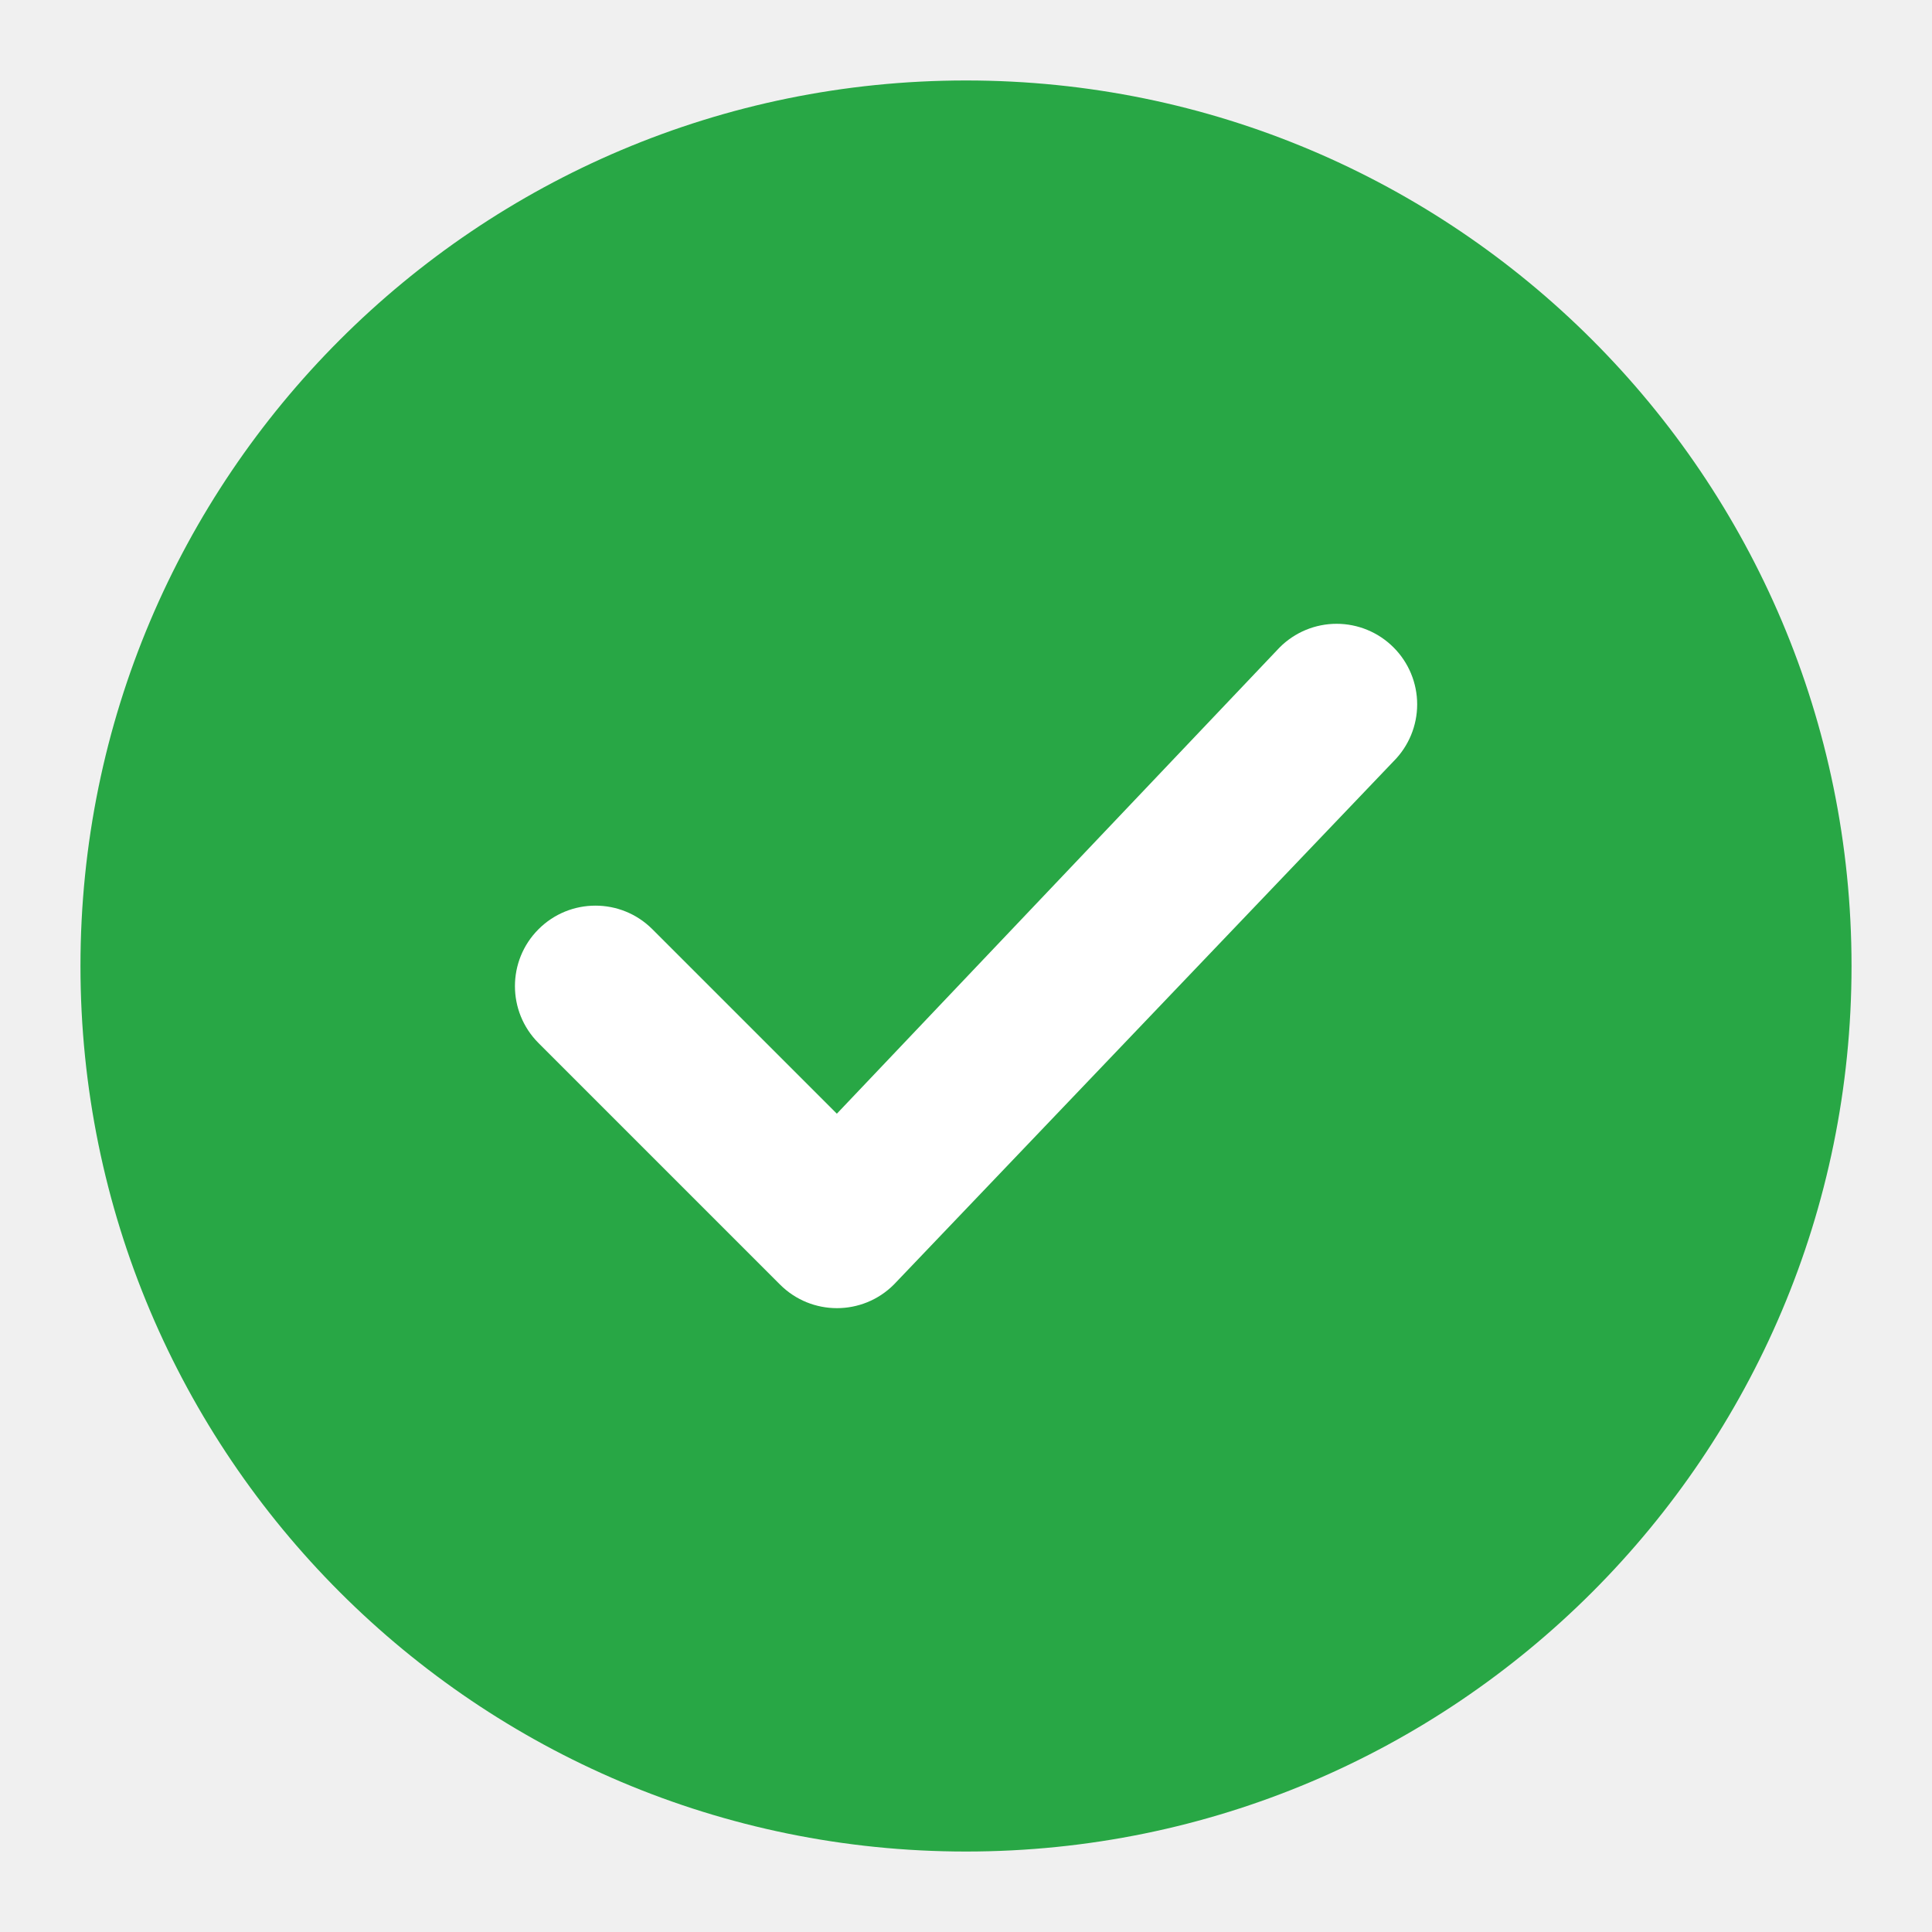
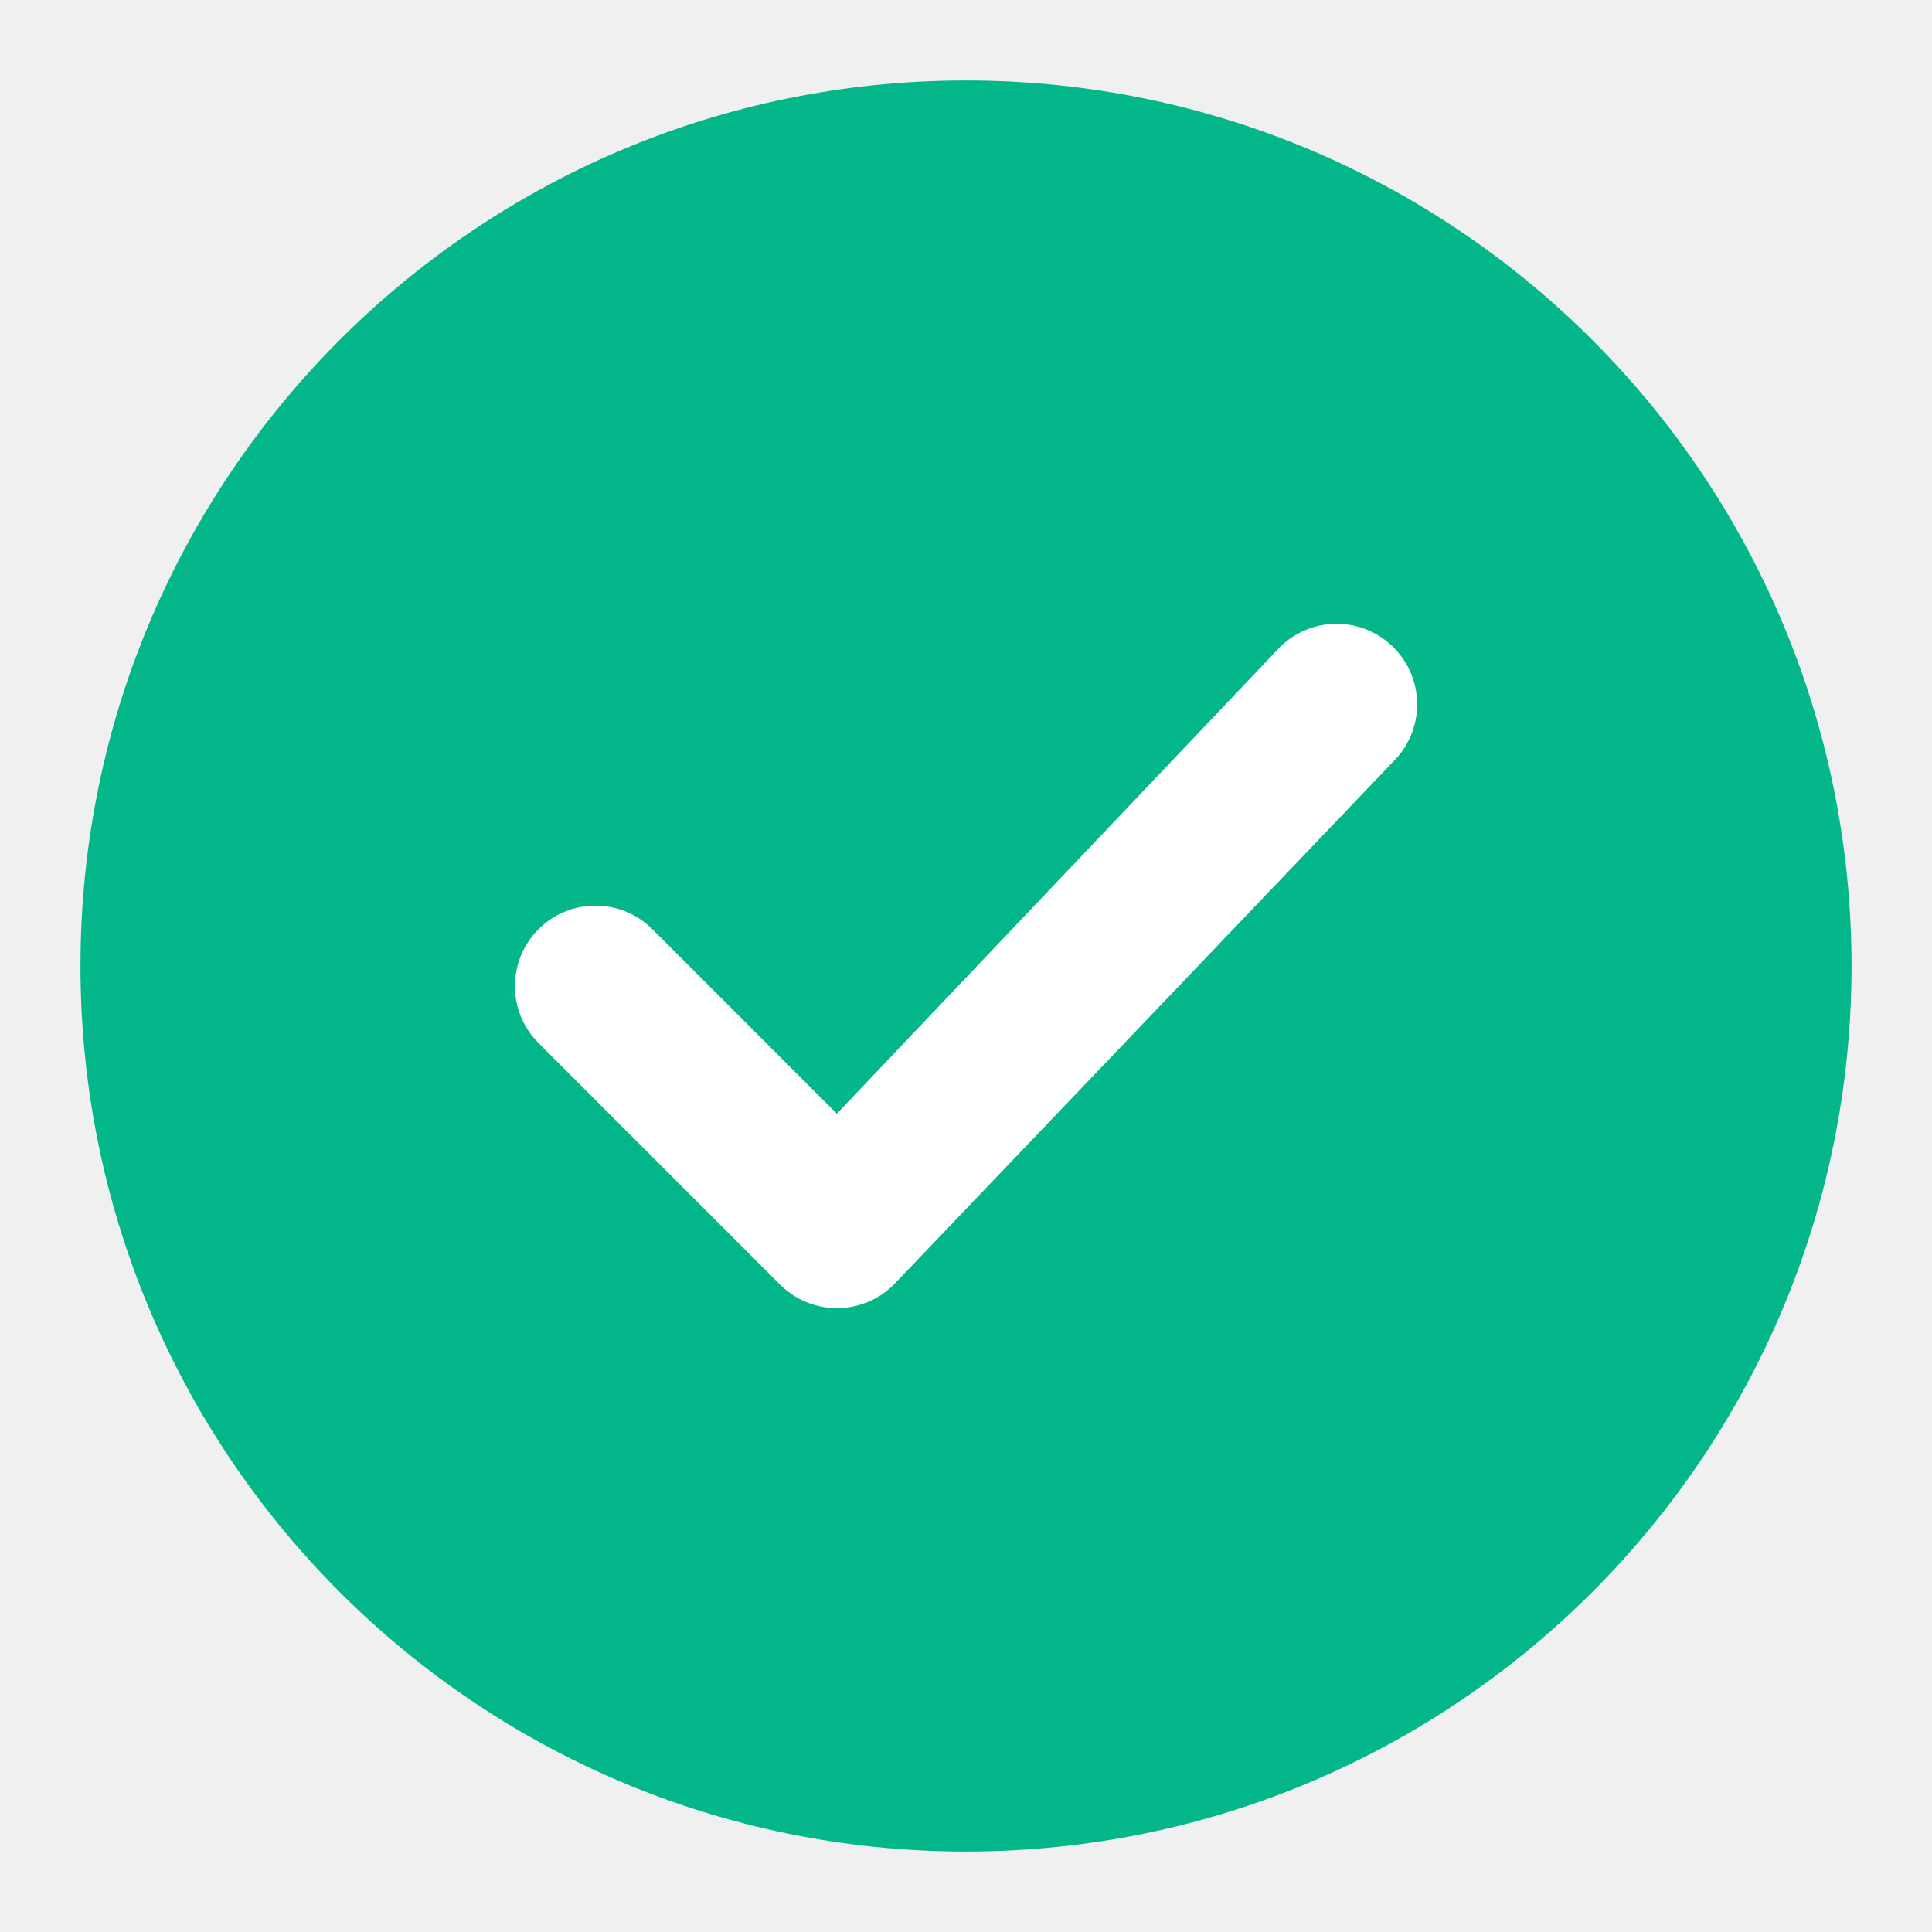
<svg xmlns="http://www.w3.org/2000/svg" fill="none" height="20" width="20">
  <g clip-rule="evenodd" fill-rule="evenodd">
-     <path d="M.833 10a9.167 9.167 0 1118.334 0A9.167 9.167 0 01.833 10z" fill="#28a745" />
+     <path d="M.833 10a9.167 9.167 0 1118.334 0A9.167 9.167 0 01.833 10z" fill="#04B78A" />
    <path d="M14.426 6.702a.833.833 0 010 1.179l-5.173 5.417a.833.833 0 01-1.178 0l-2.5-2.5a.833.833 0 111.178-1.179l1.91 1.91 4.584-4.827a.833.833 0 011.179 0z" fill="#fff" />
  </g>
</svg>
